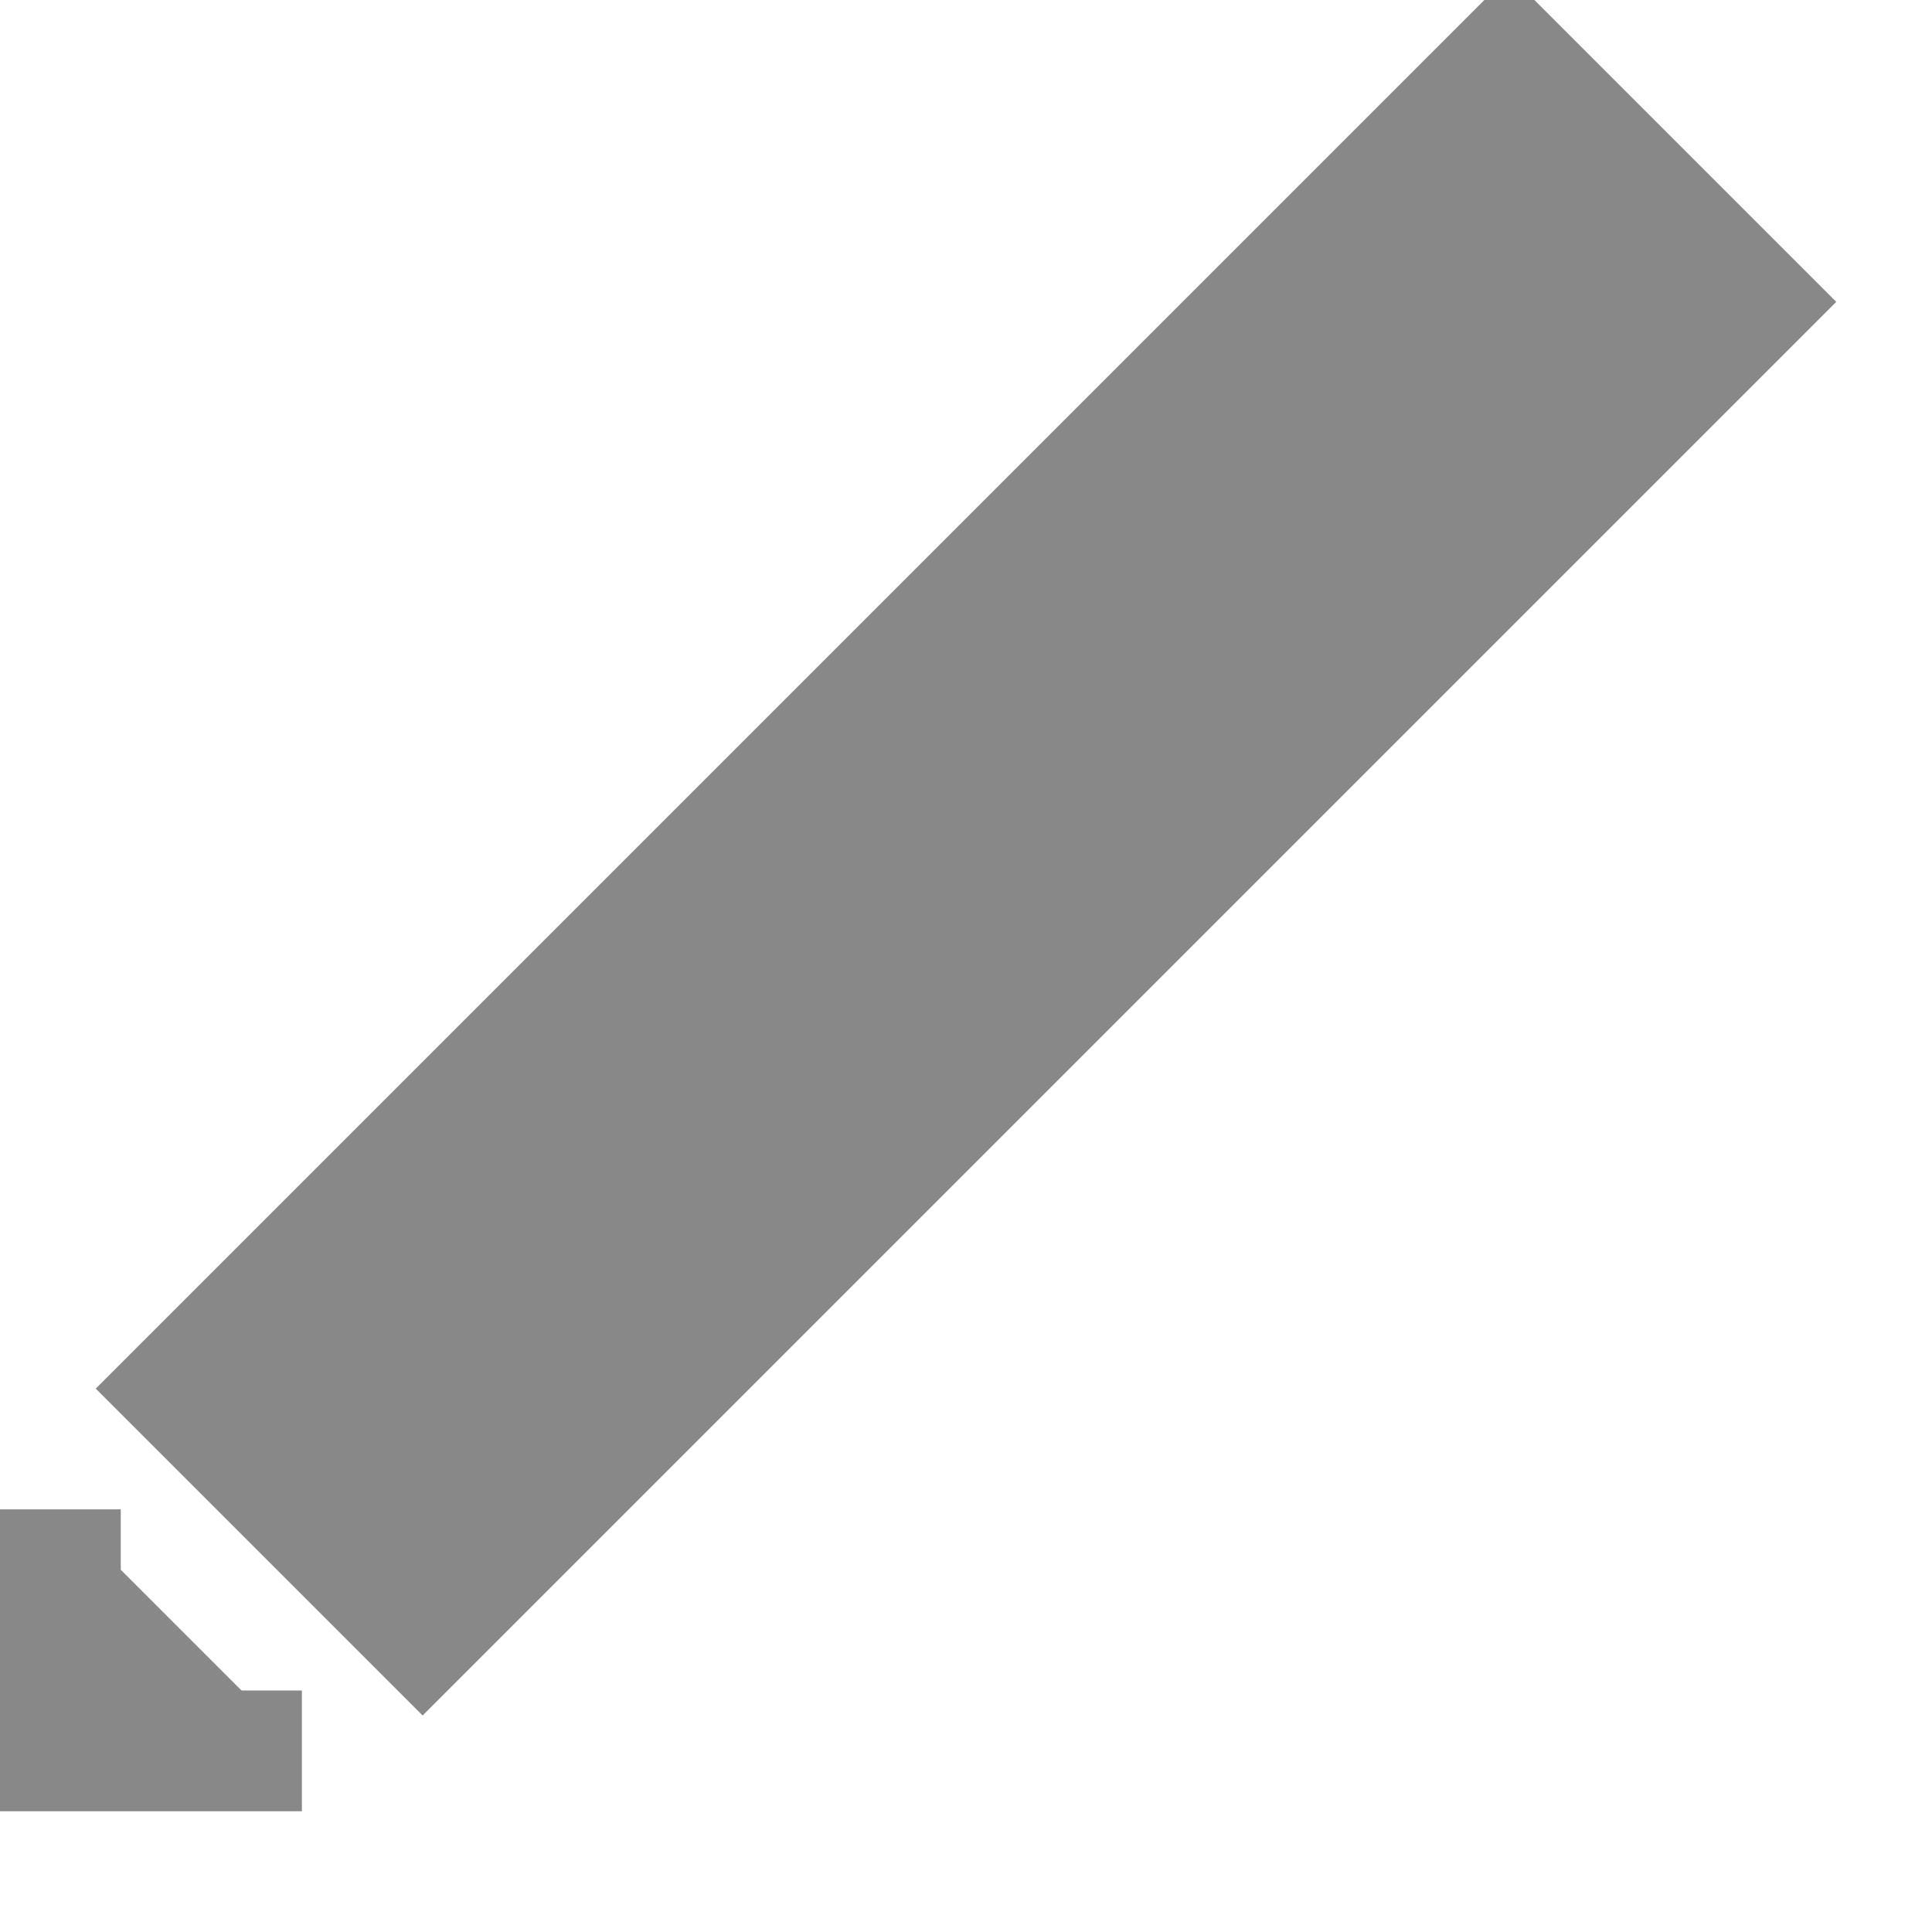
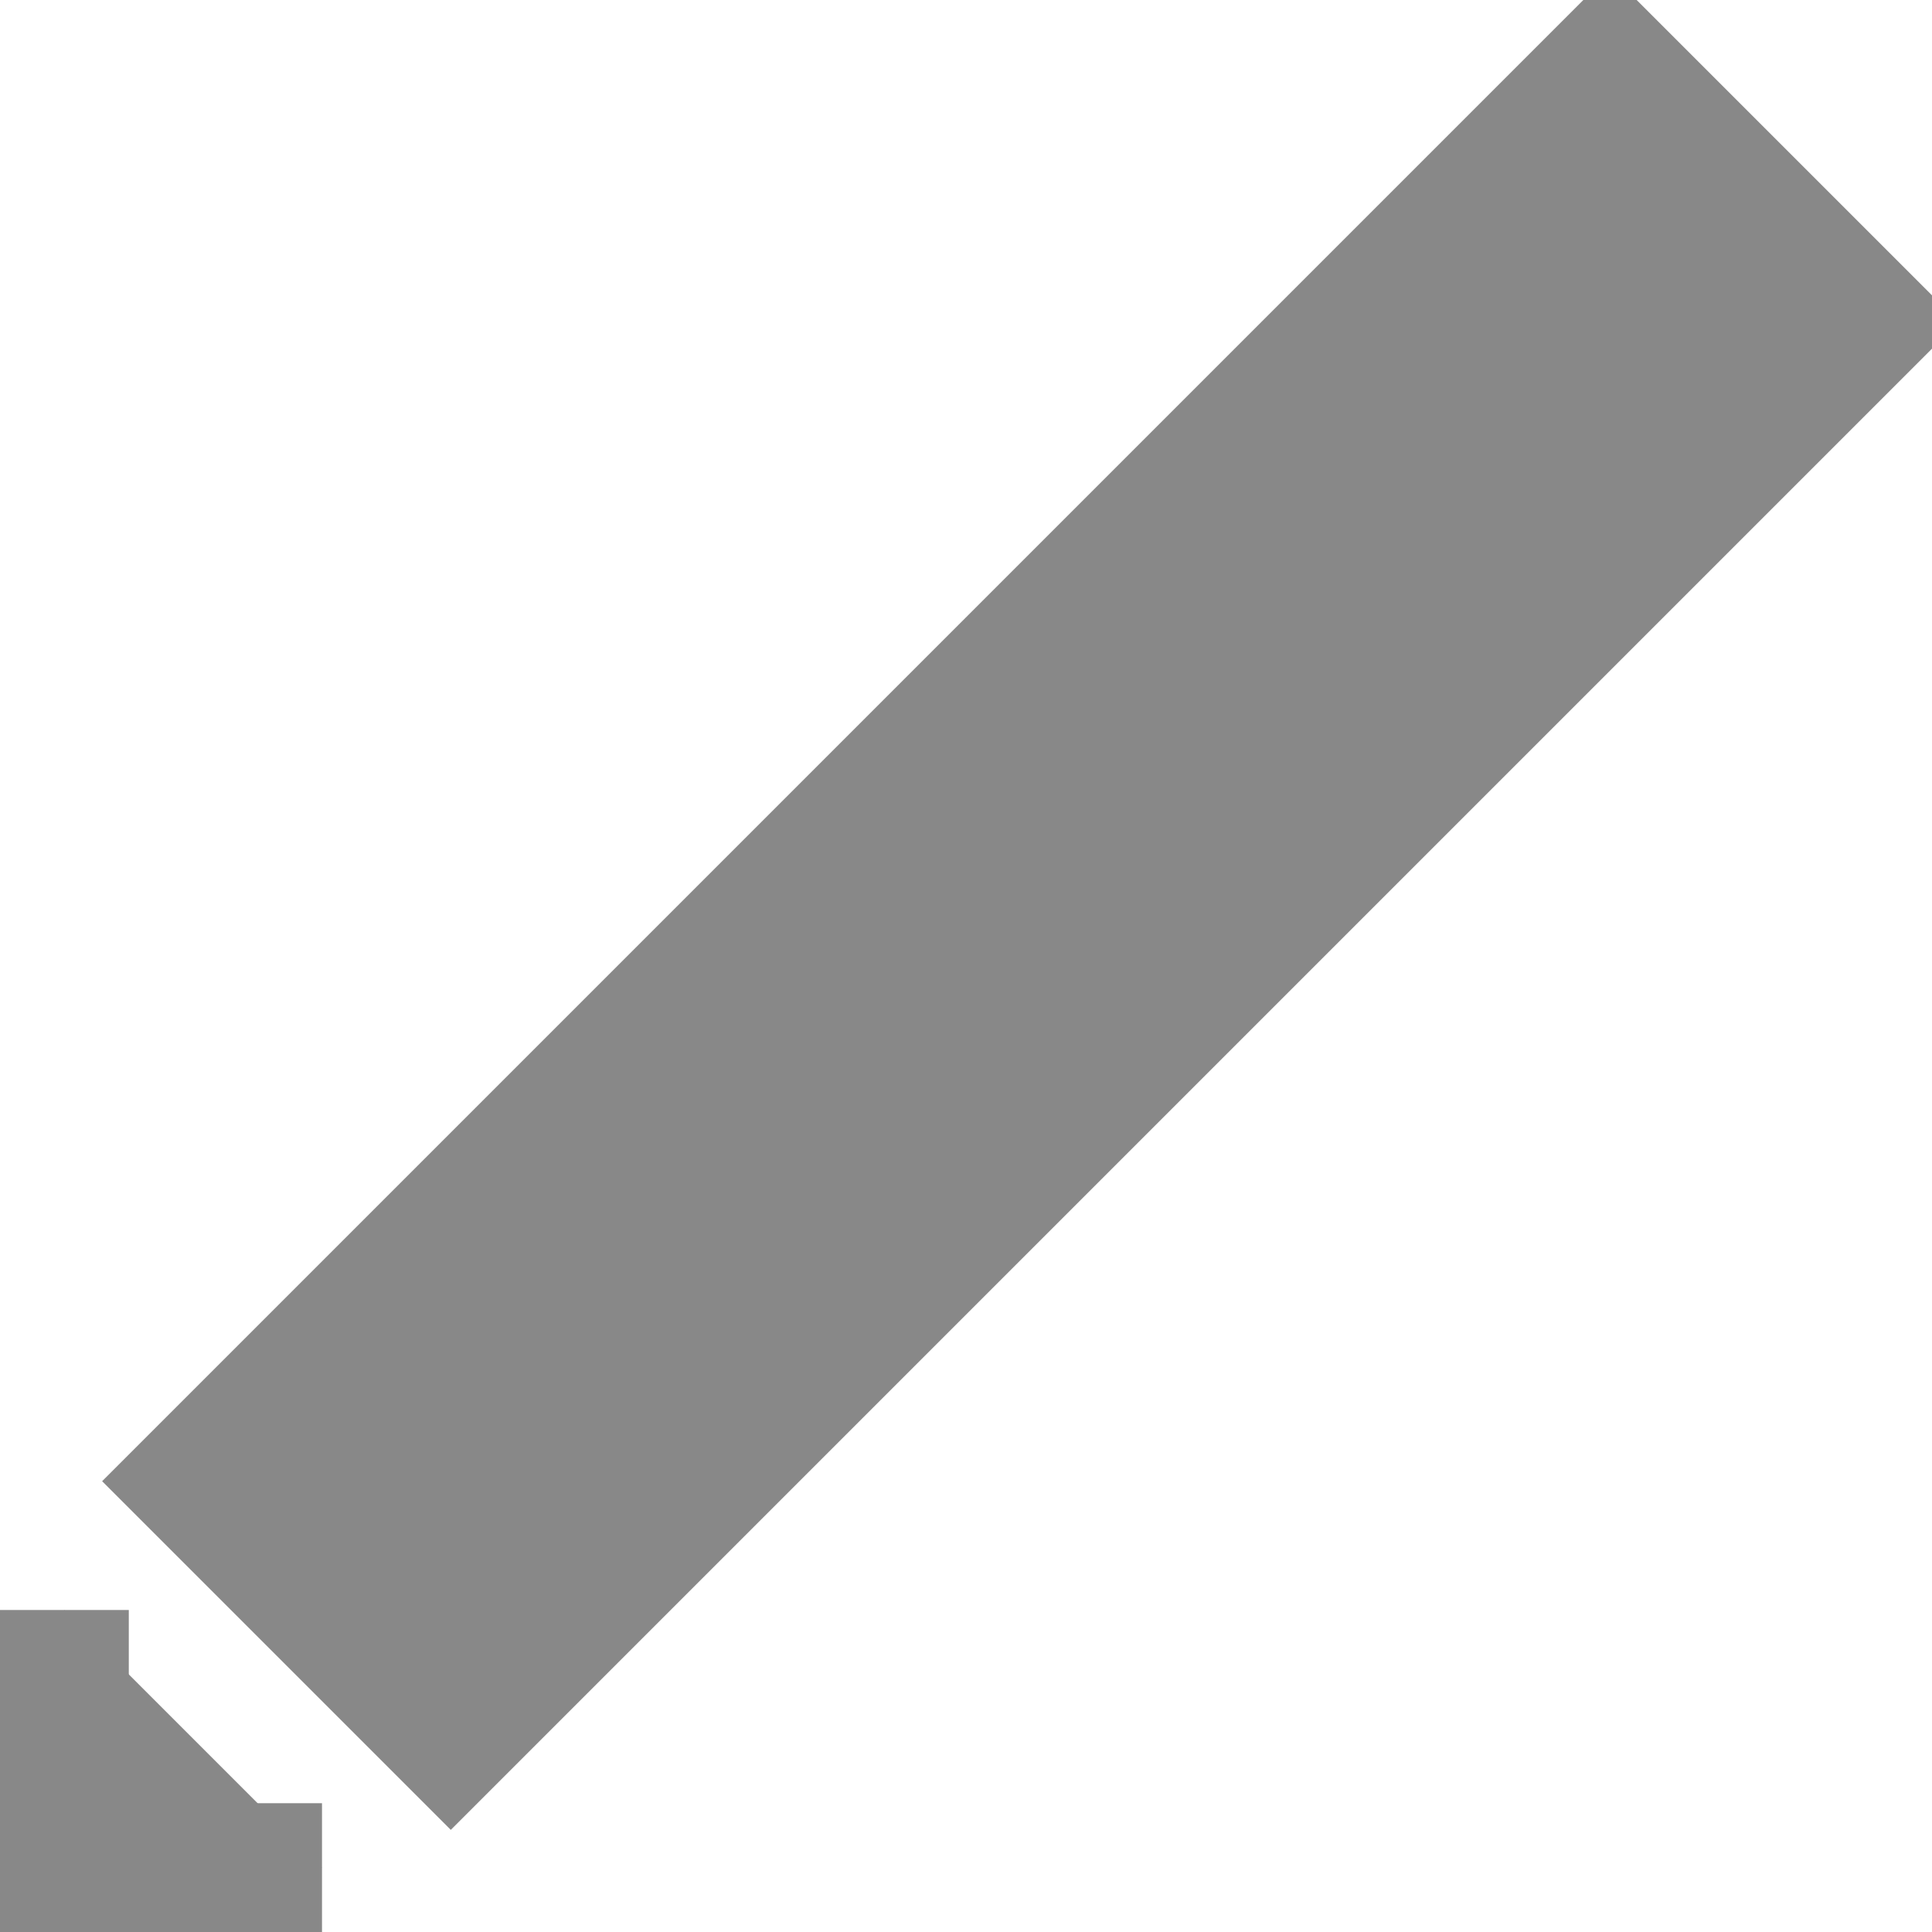
- <svg xmlns="http://www.w3.org/2000/svg" width="16" height="16">
+ <svg xmlns="http://www.w3.org/2000/svg" width="15" height="15">
  <g fill="#888" stroke="#888">
    <path d="M 12.5 0.5 l -11 11 l 2 2 l 11 -11 z" />
    <path d="M 0.5 12.5 l 0 2 l 2 0" />
  </g>
</svg>
